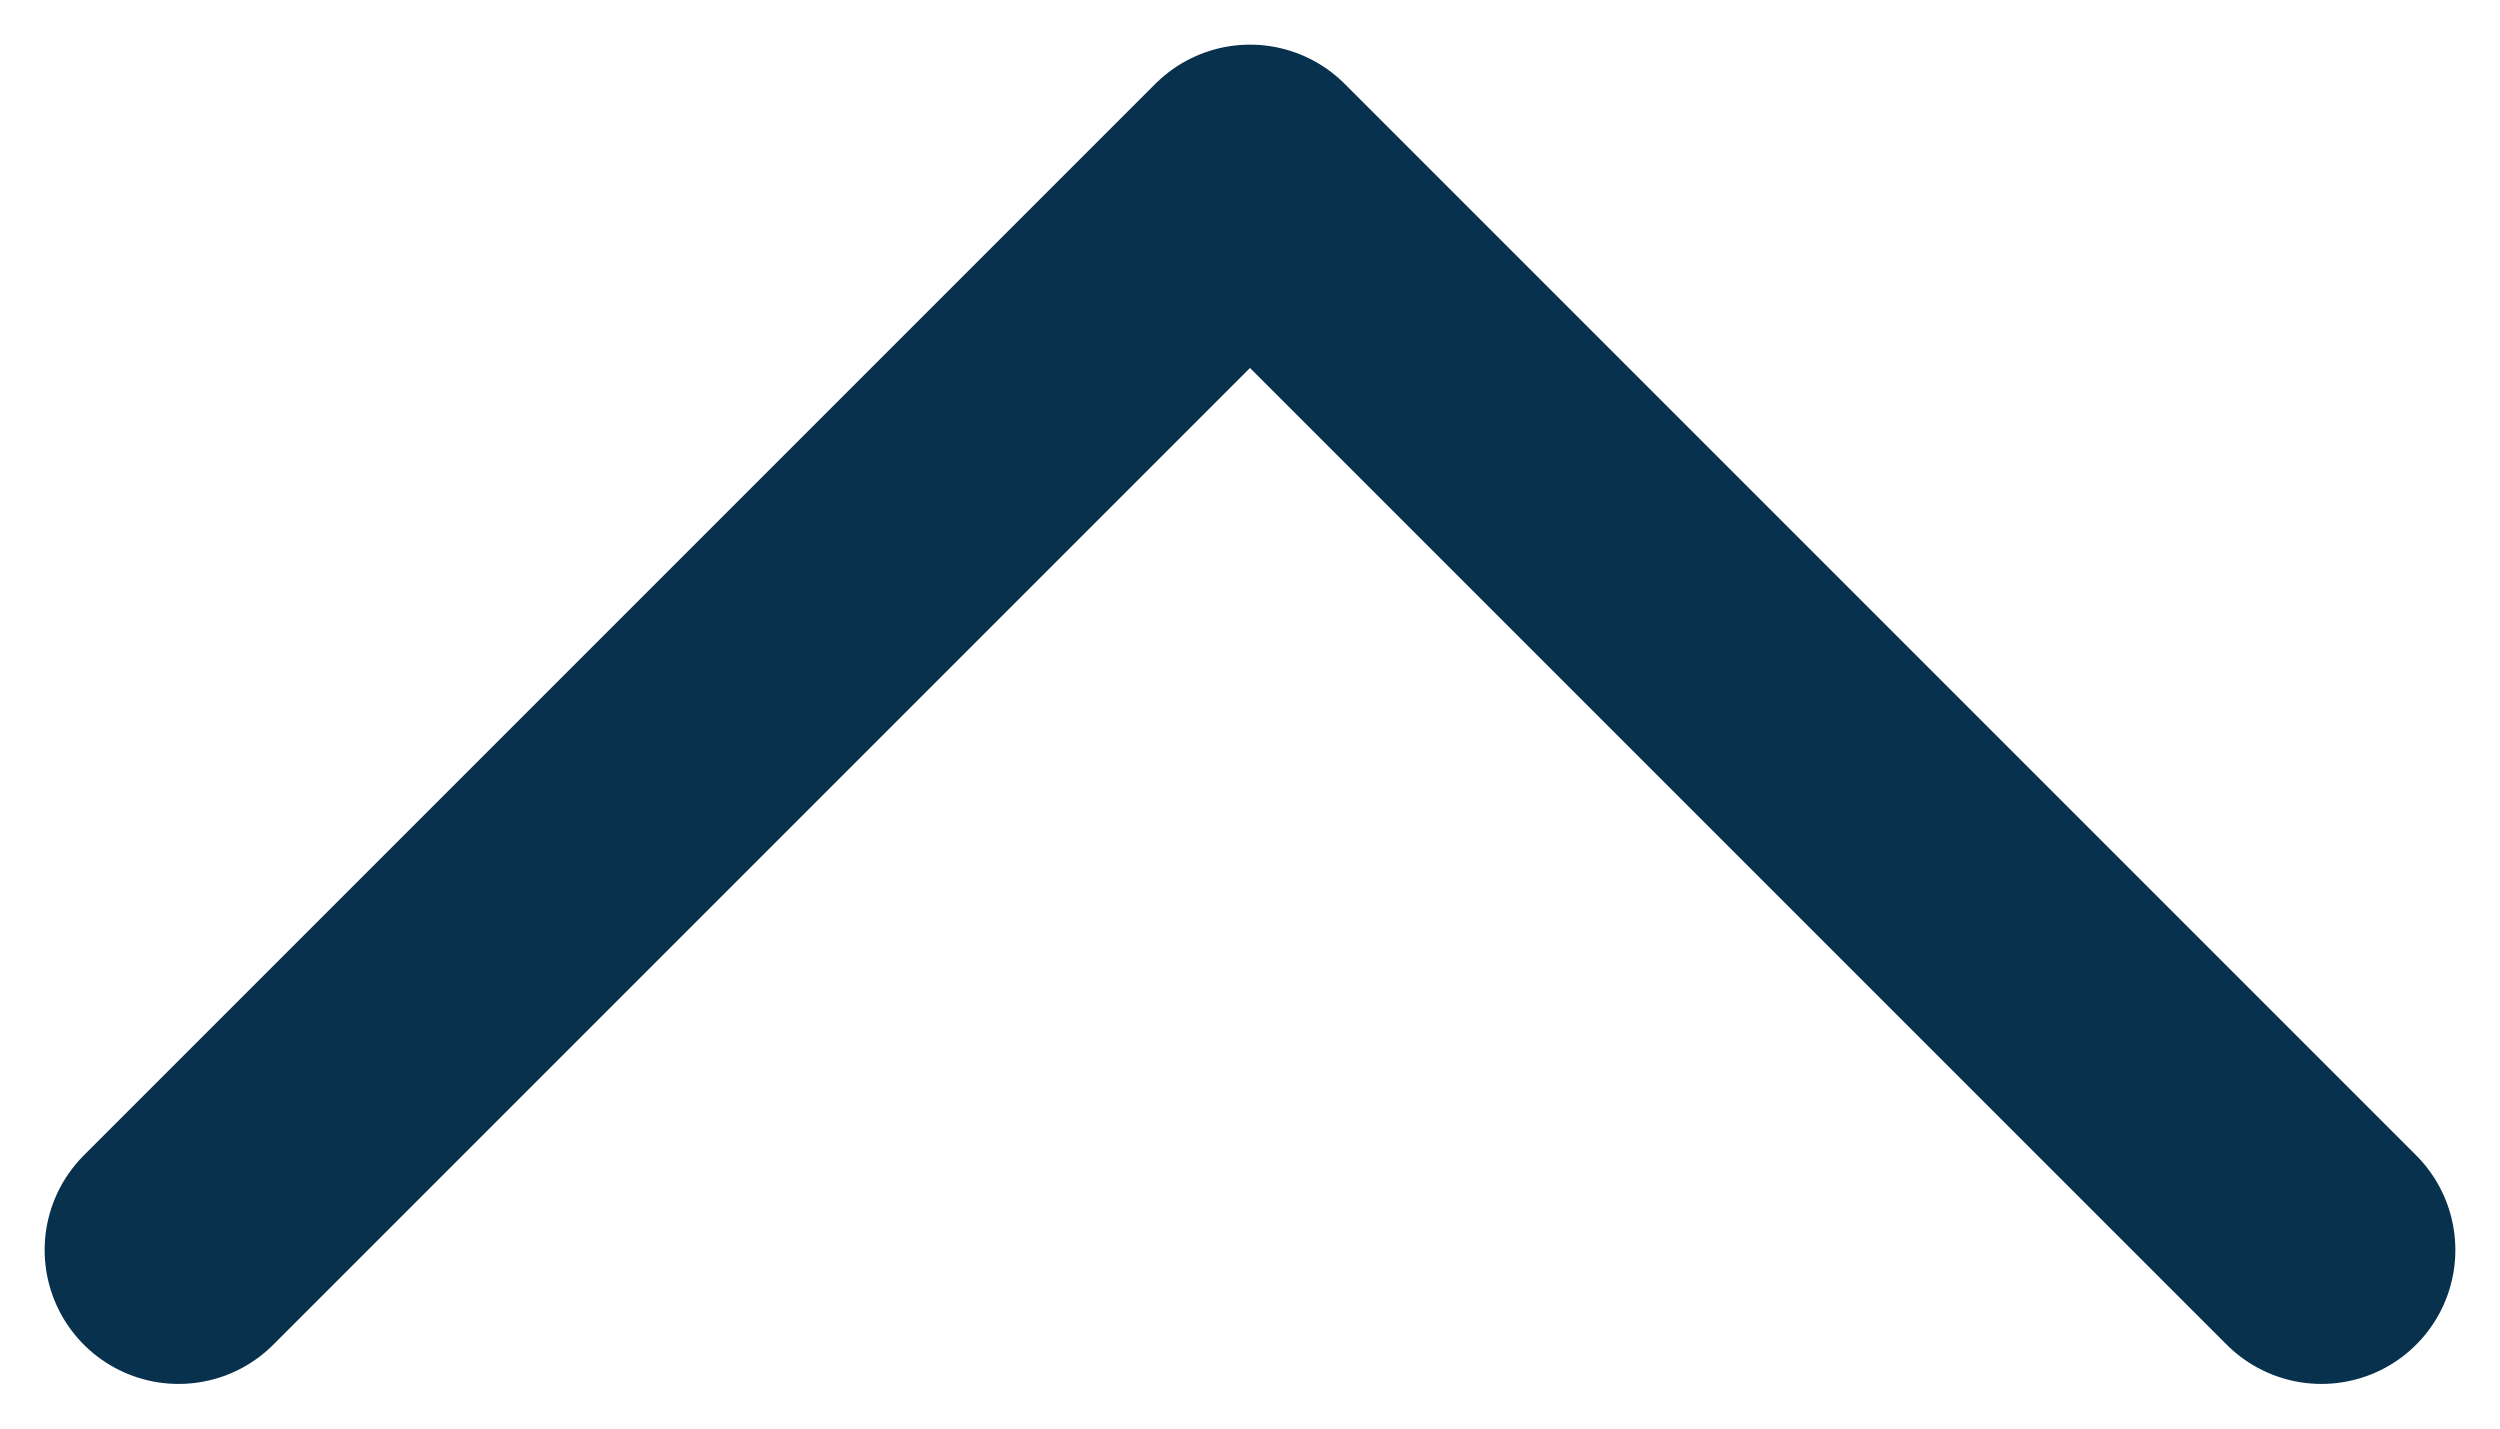
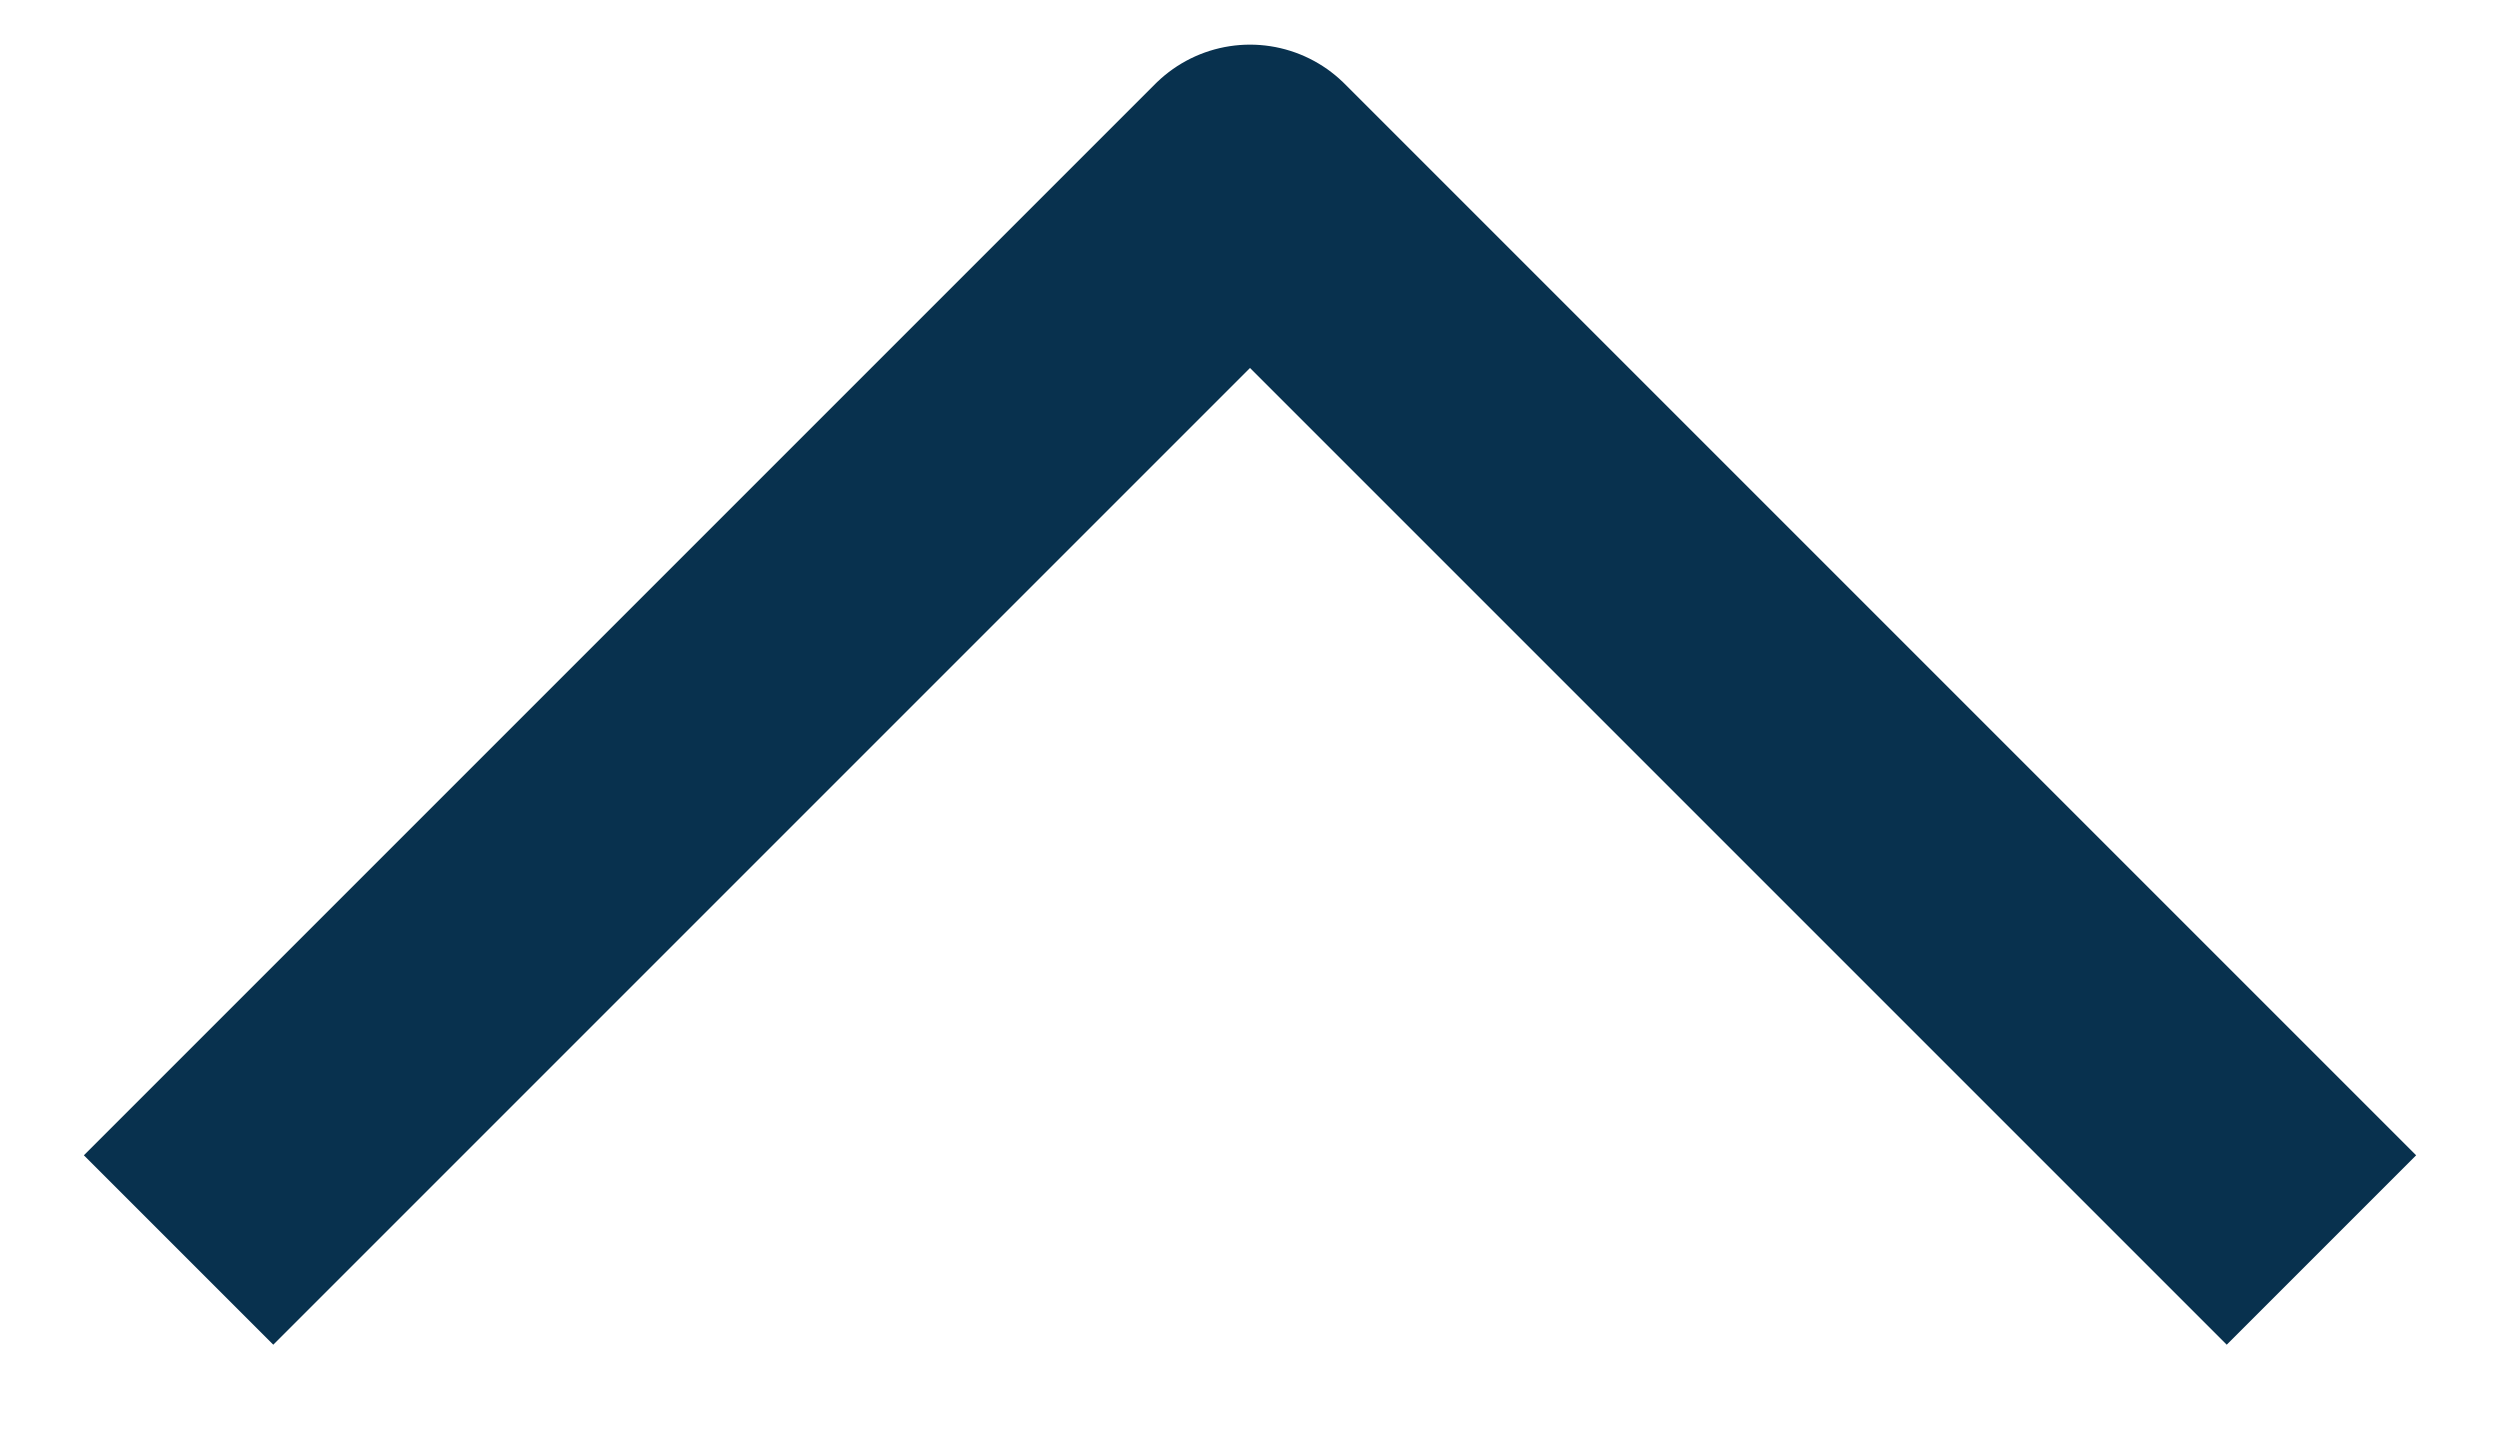
<svg xmlns="http://www.w3.org/2000/svg" width="14" height="8" viewBox="0 0 14 8" fill="none">
-   <path d="M1 7L7 1L13 7" stroke="#08314E" stroke-width="1.5" stroke-linecap="round" stroke-linejoin="round" />
+   <path d="M1 7L7 1L13 7" stroke="#08314E" stroke-width="1.5" strokeLinecap="round" stroke-linejoin="round" />
</svg>
